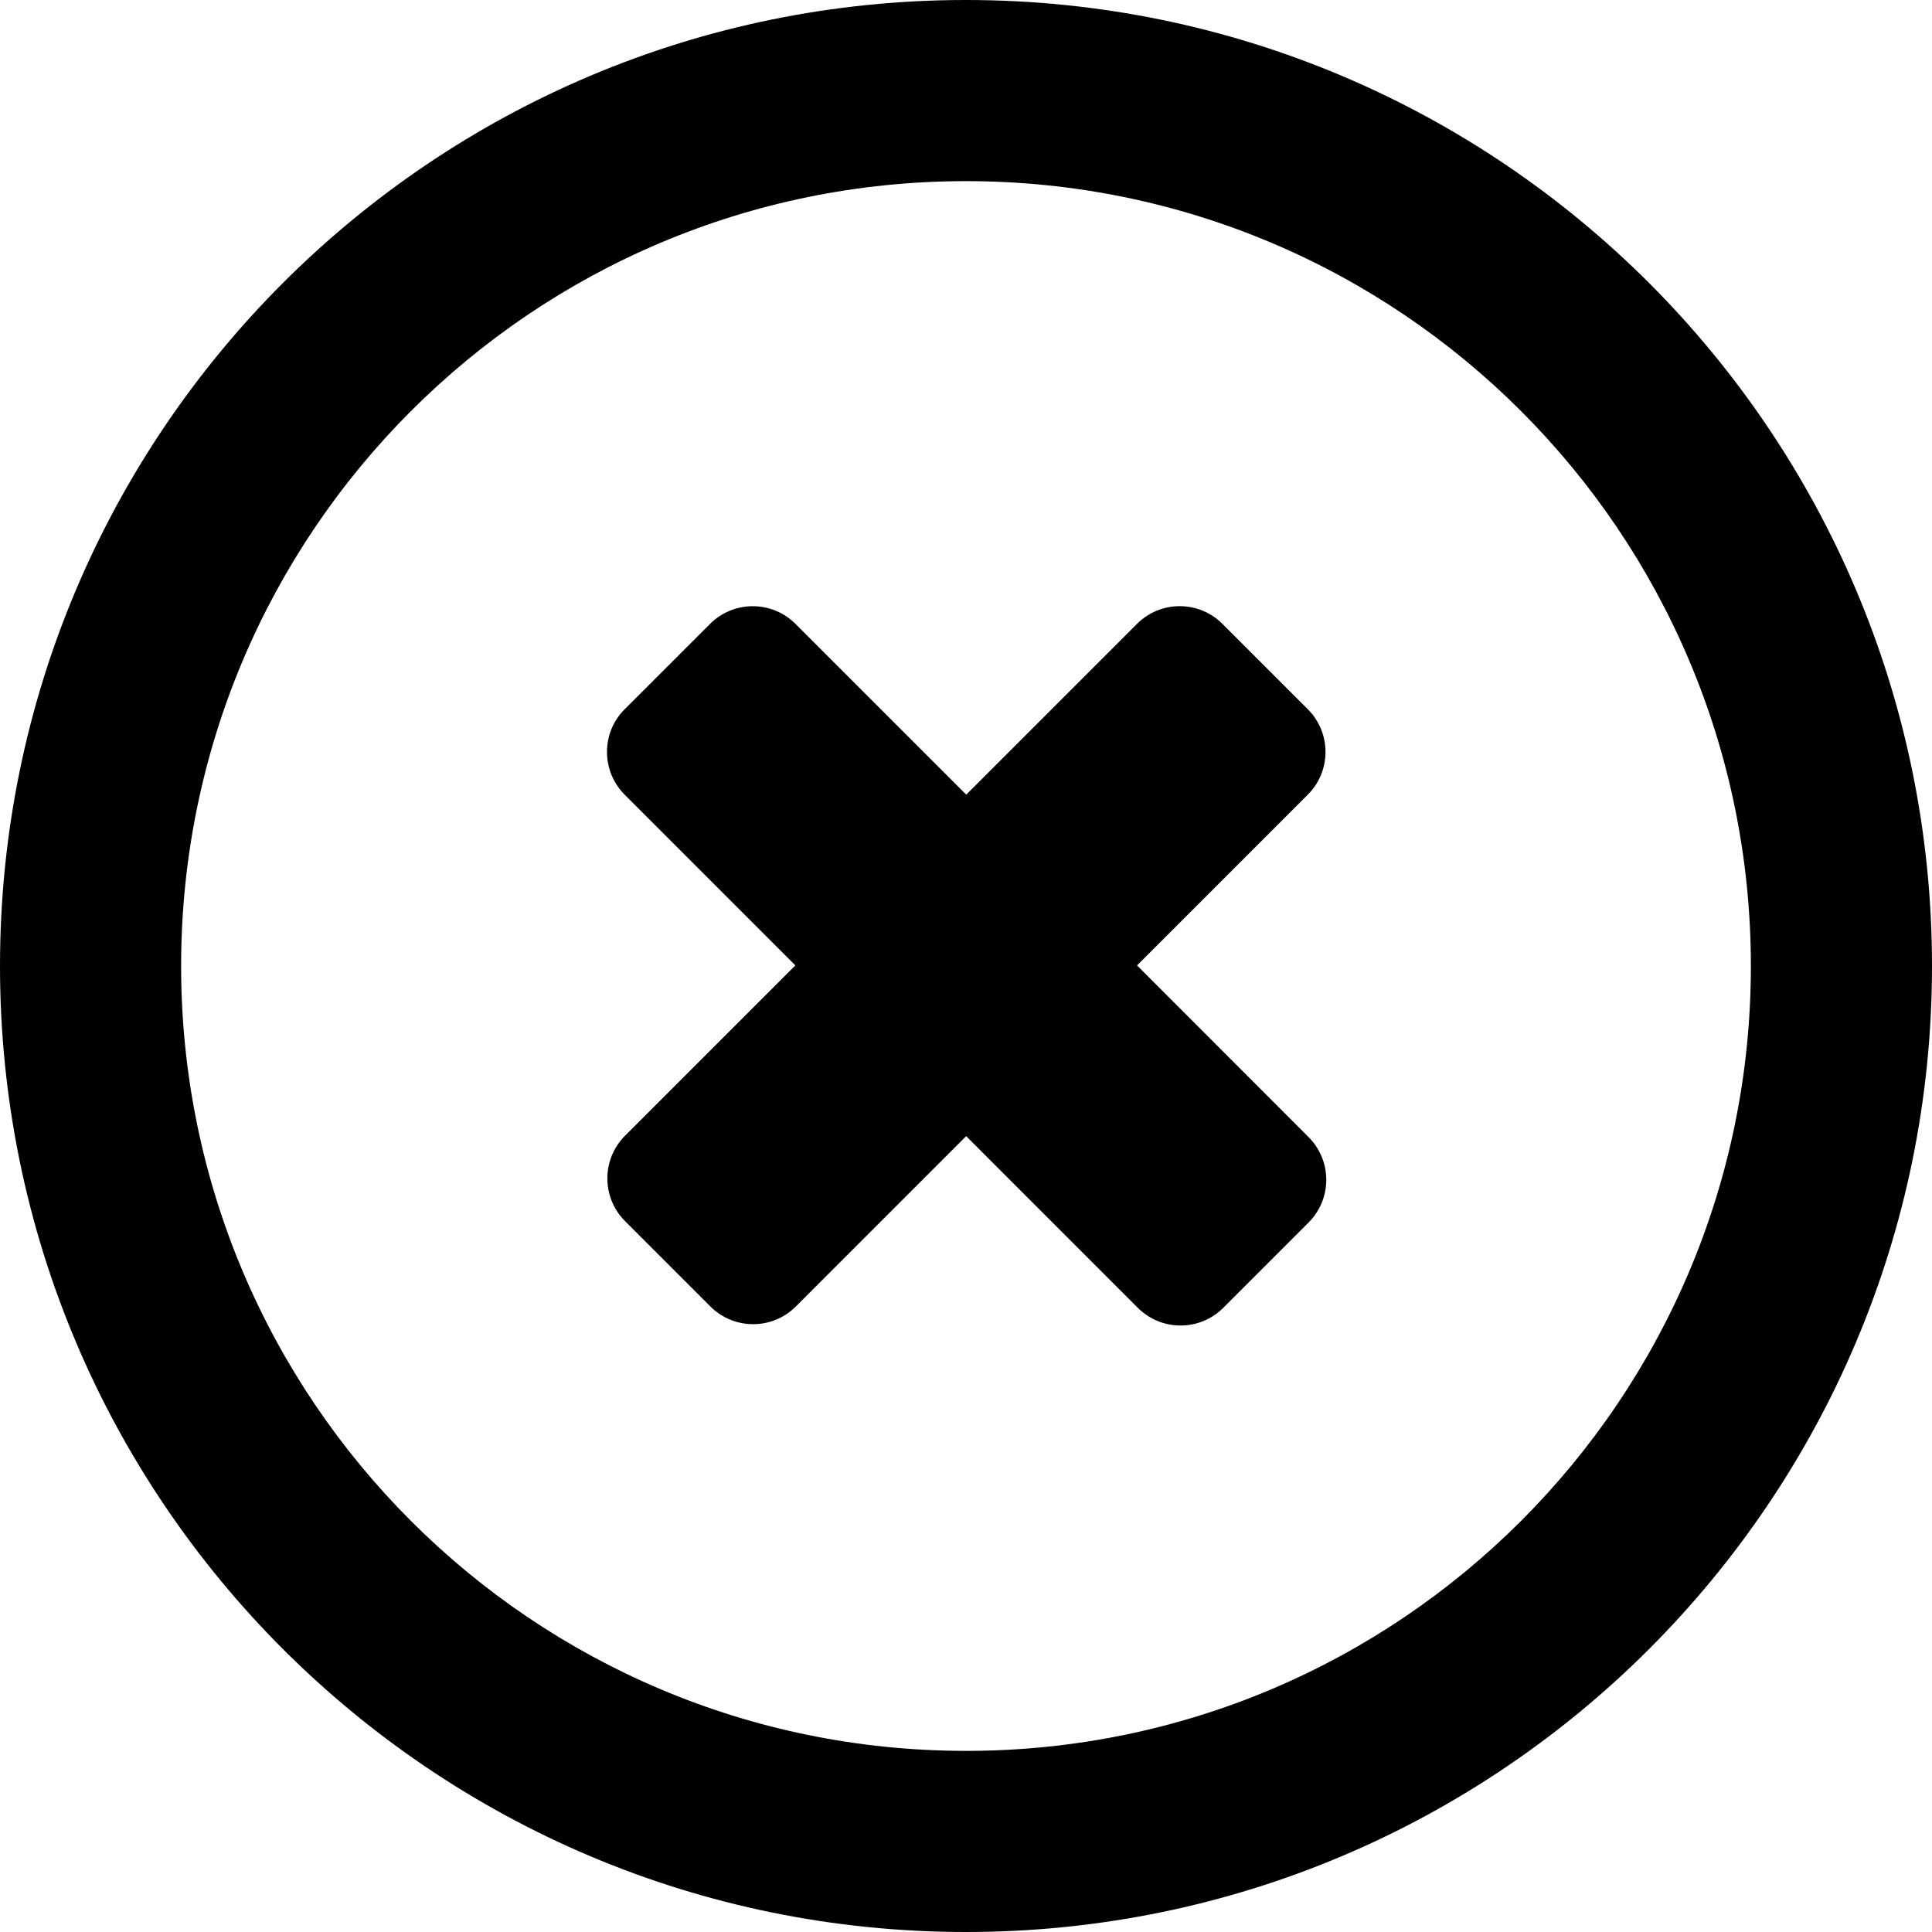
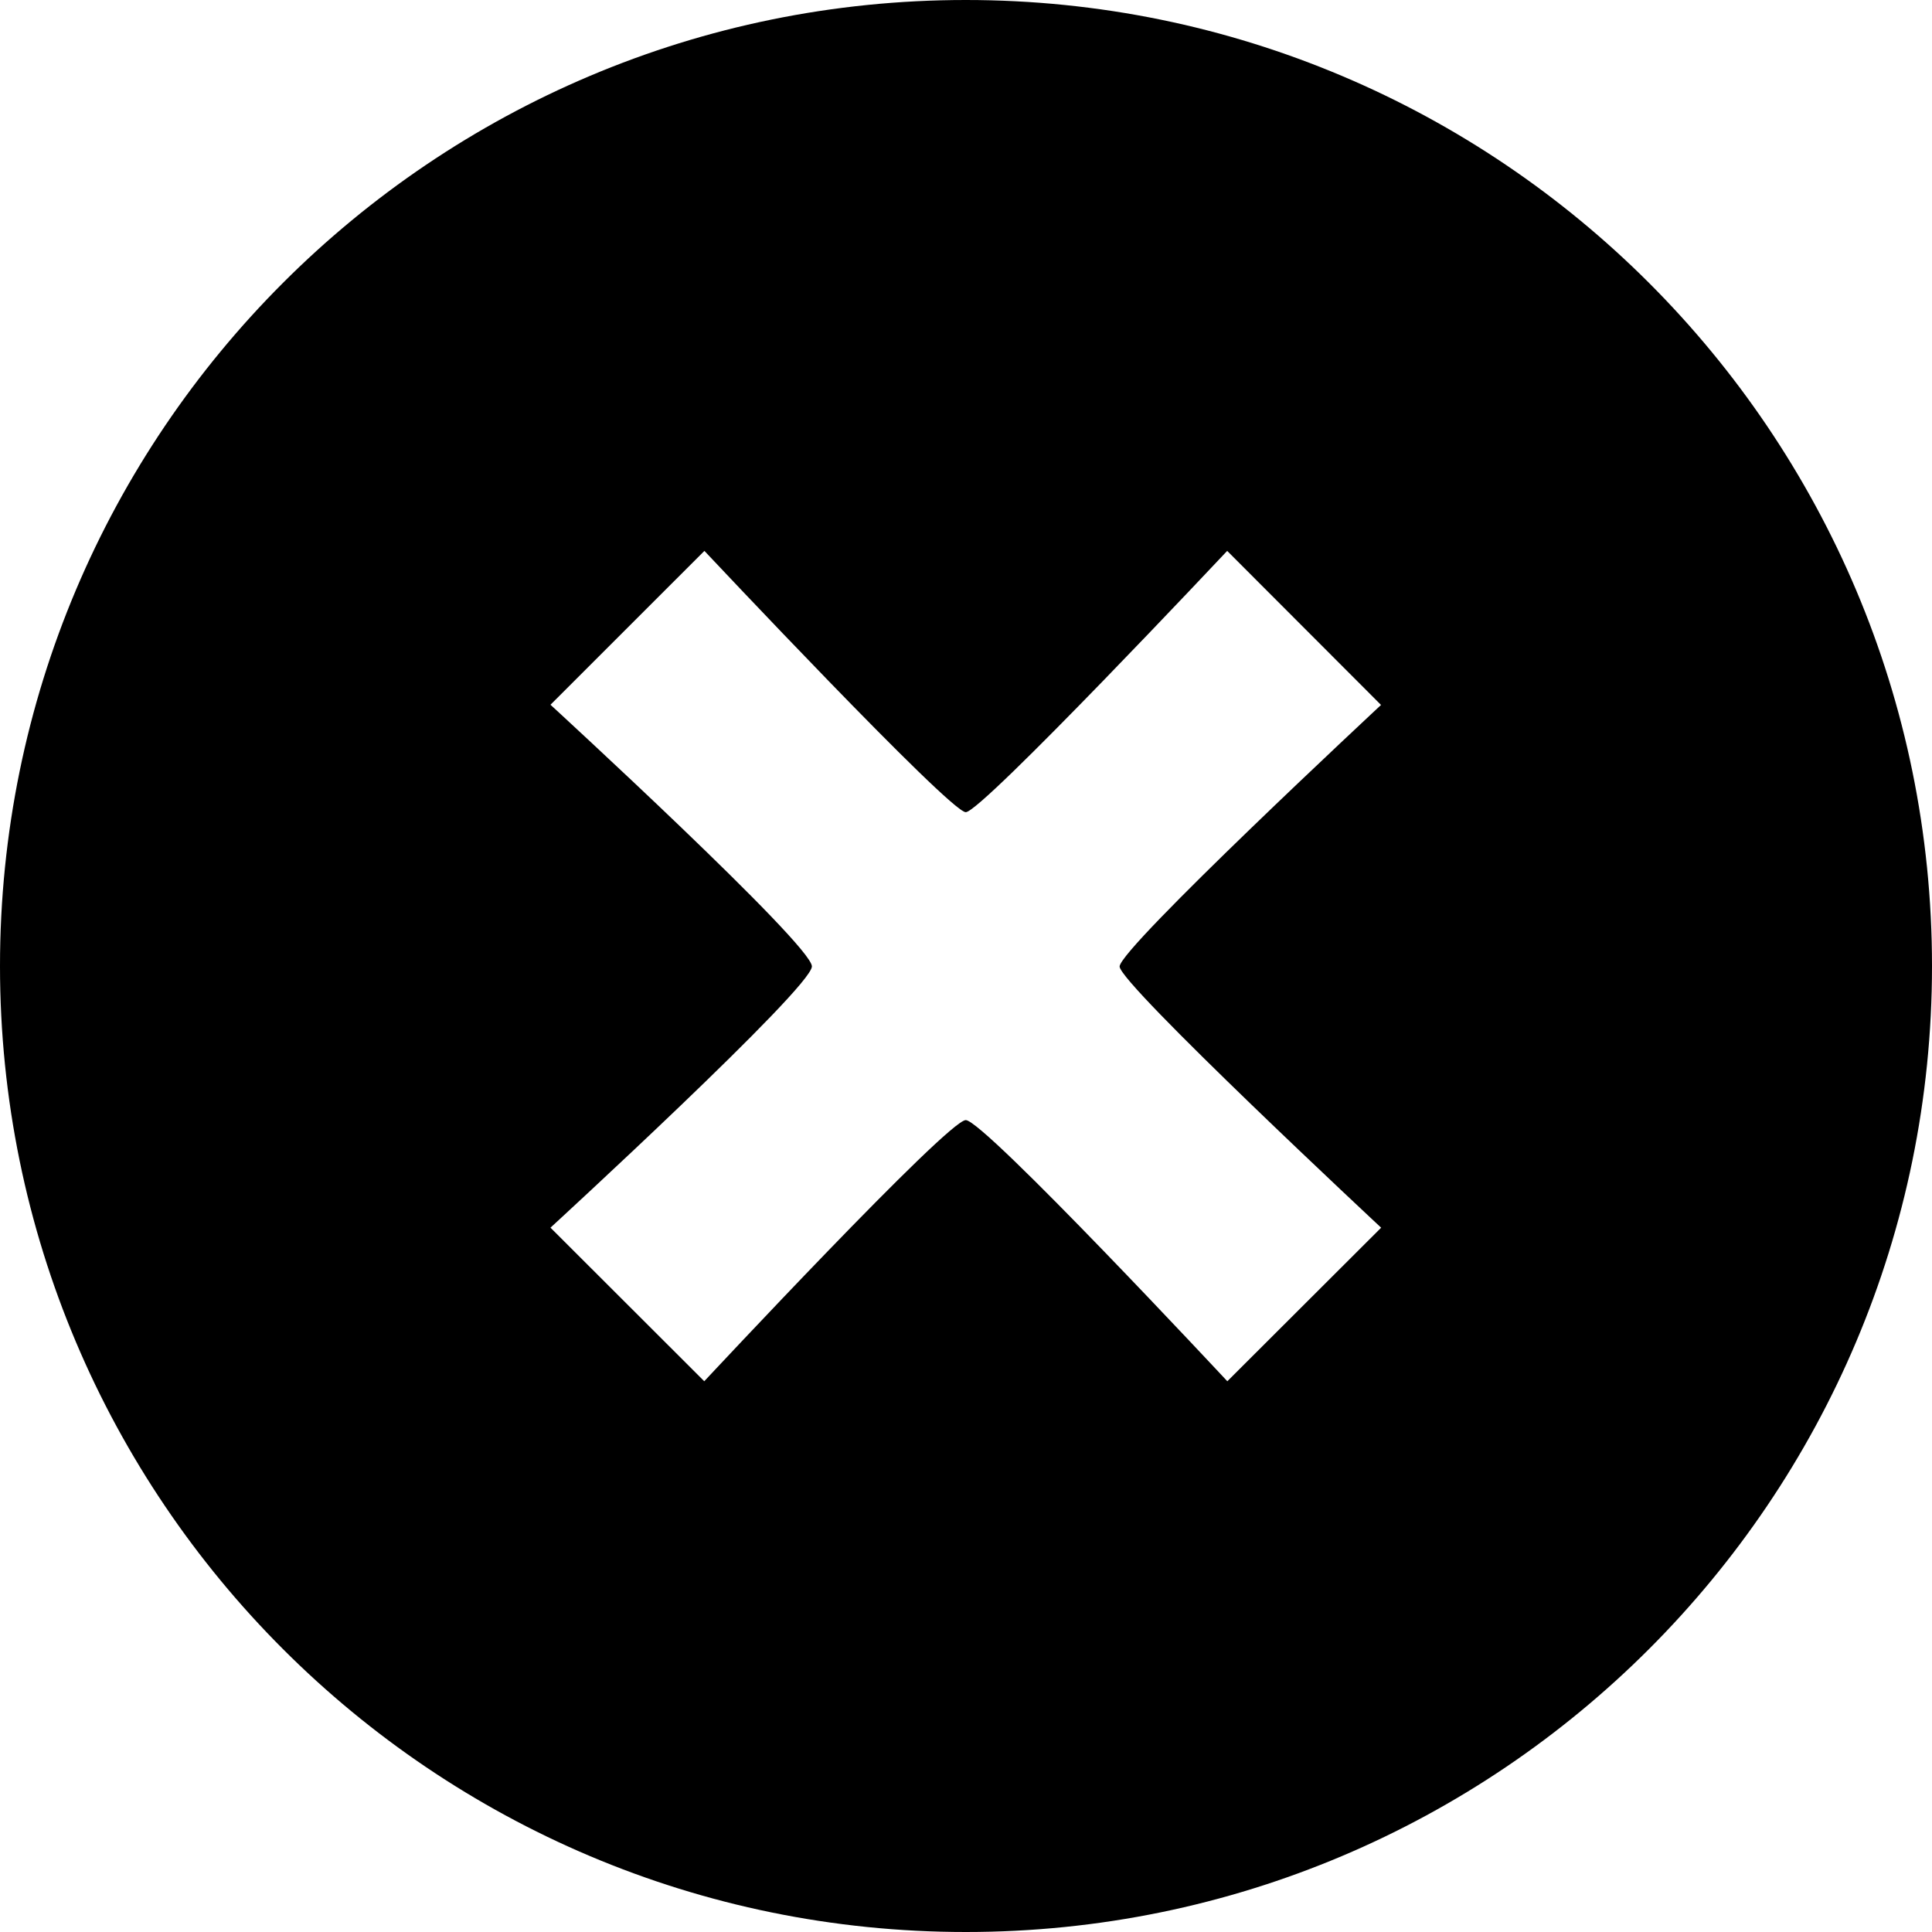
- <svg xmlns="http://www.w3.org/2000/svg" viewBox="0 0 286.054 286.054">
-   <path d="M143.027 0C64.04 0 0 64.04 0 143.027c0 78.996 64.04 143.027 143.027 143.027s143.027-64.03 143.027-143.027C286.054 64.04 222.014 0 143.027 0zm0 259.236c-64.183 0-116.21-52.026-116.21-116.21S78.845 26.82 143.027 26.82s116.21 52.026 116.21 116.21-52.026 116.208-116.21 116.208zm25.325-116.298l25.29-25.29c3.485-3.485 3.485-9.144 0-12.63l-12.65-12.65c-3.495-3.485-9.145-3.494-12.64 0l-25.29 25.29-25.27-25.27c-3.495-3.505-9.163-3.505-12.658-.02l-12.65 12.65c-3.485 3.486-3.485 9.145.01 12.65l25.27 25.27-25.216 25.217c-3.495 3.495-3.495 9.145 0 12.65l12.64 12.64c3.495 3.485 9.154 3.485 12.64 0l25.226-25.227 25.405 25.414c3.5 3.495 9.16 3.504 12.654.01l12.64-12.64c3.495-3.496 3.486-9.155-.01-12.65l-25.395-25.414z" />
+ <svg xmlns="http://www.w3.org/2000/svg" viewBox="0 0 27.965 27.965">
+   <path d="M13.98 0C6.26 0 0 6.26 0 13.983c0 7.72 6.26 13.982 13.98 13.982 7.725 0 13.985-6.262 13.985-13.982C27.965 6.26 21.705 0 13.98 0zm6.012 17.77l-2.227 2.223s-3.523-3.78-3.786-3.78c-.26 0-3.785 3.78-3.785 3.78L7.968 17.77s3.784-3.473 3.784-3.782c0-.314-3.784-3.787-3.784-3.787l2.228-2.227s3.553 3.782 3.783 3.782c.23 0 3.784-3.782 3.784-3.782l2.227 2.23s-3.784 3.522-3.784 3.786c0 .25 3.785 3.78 3.785 3.78z" />
</svg>
